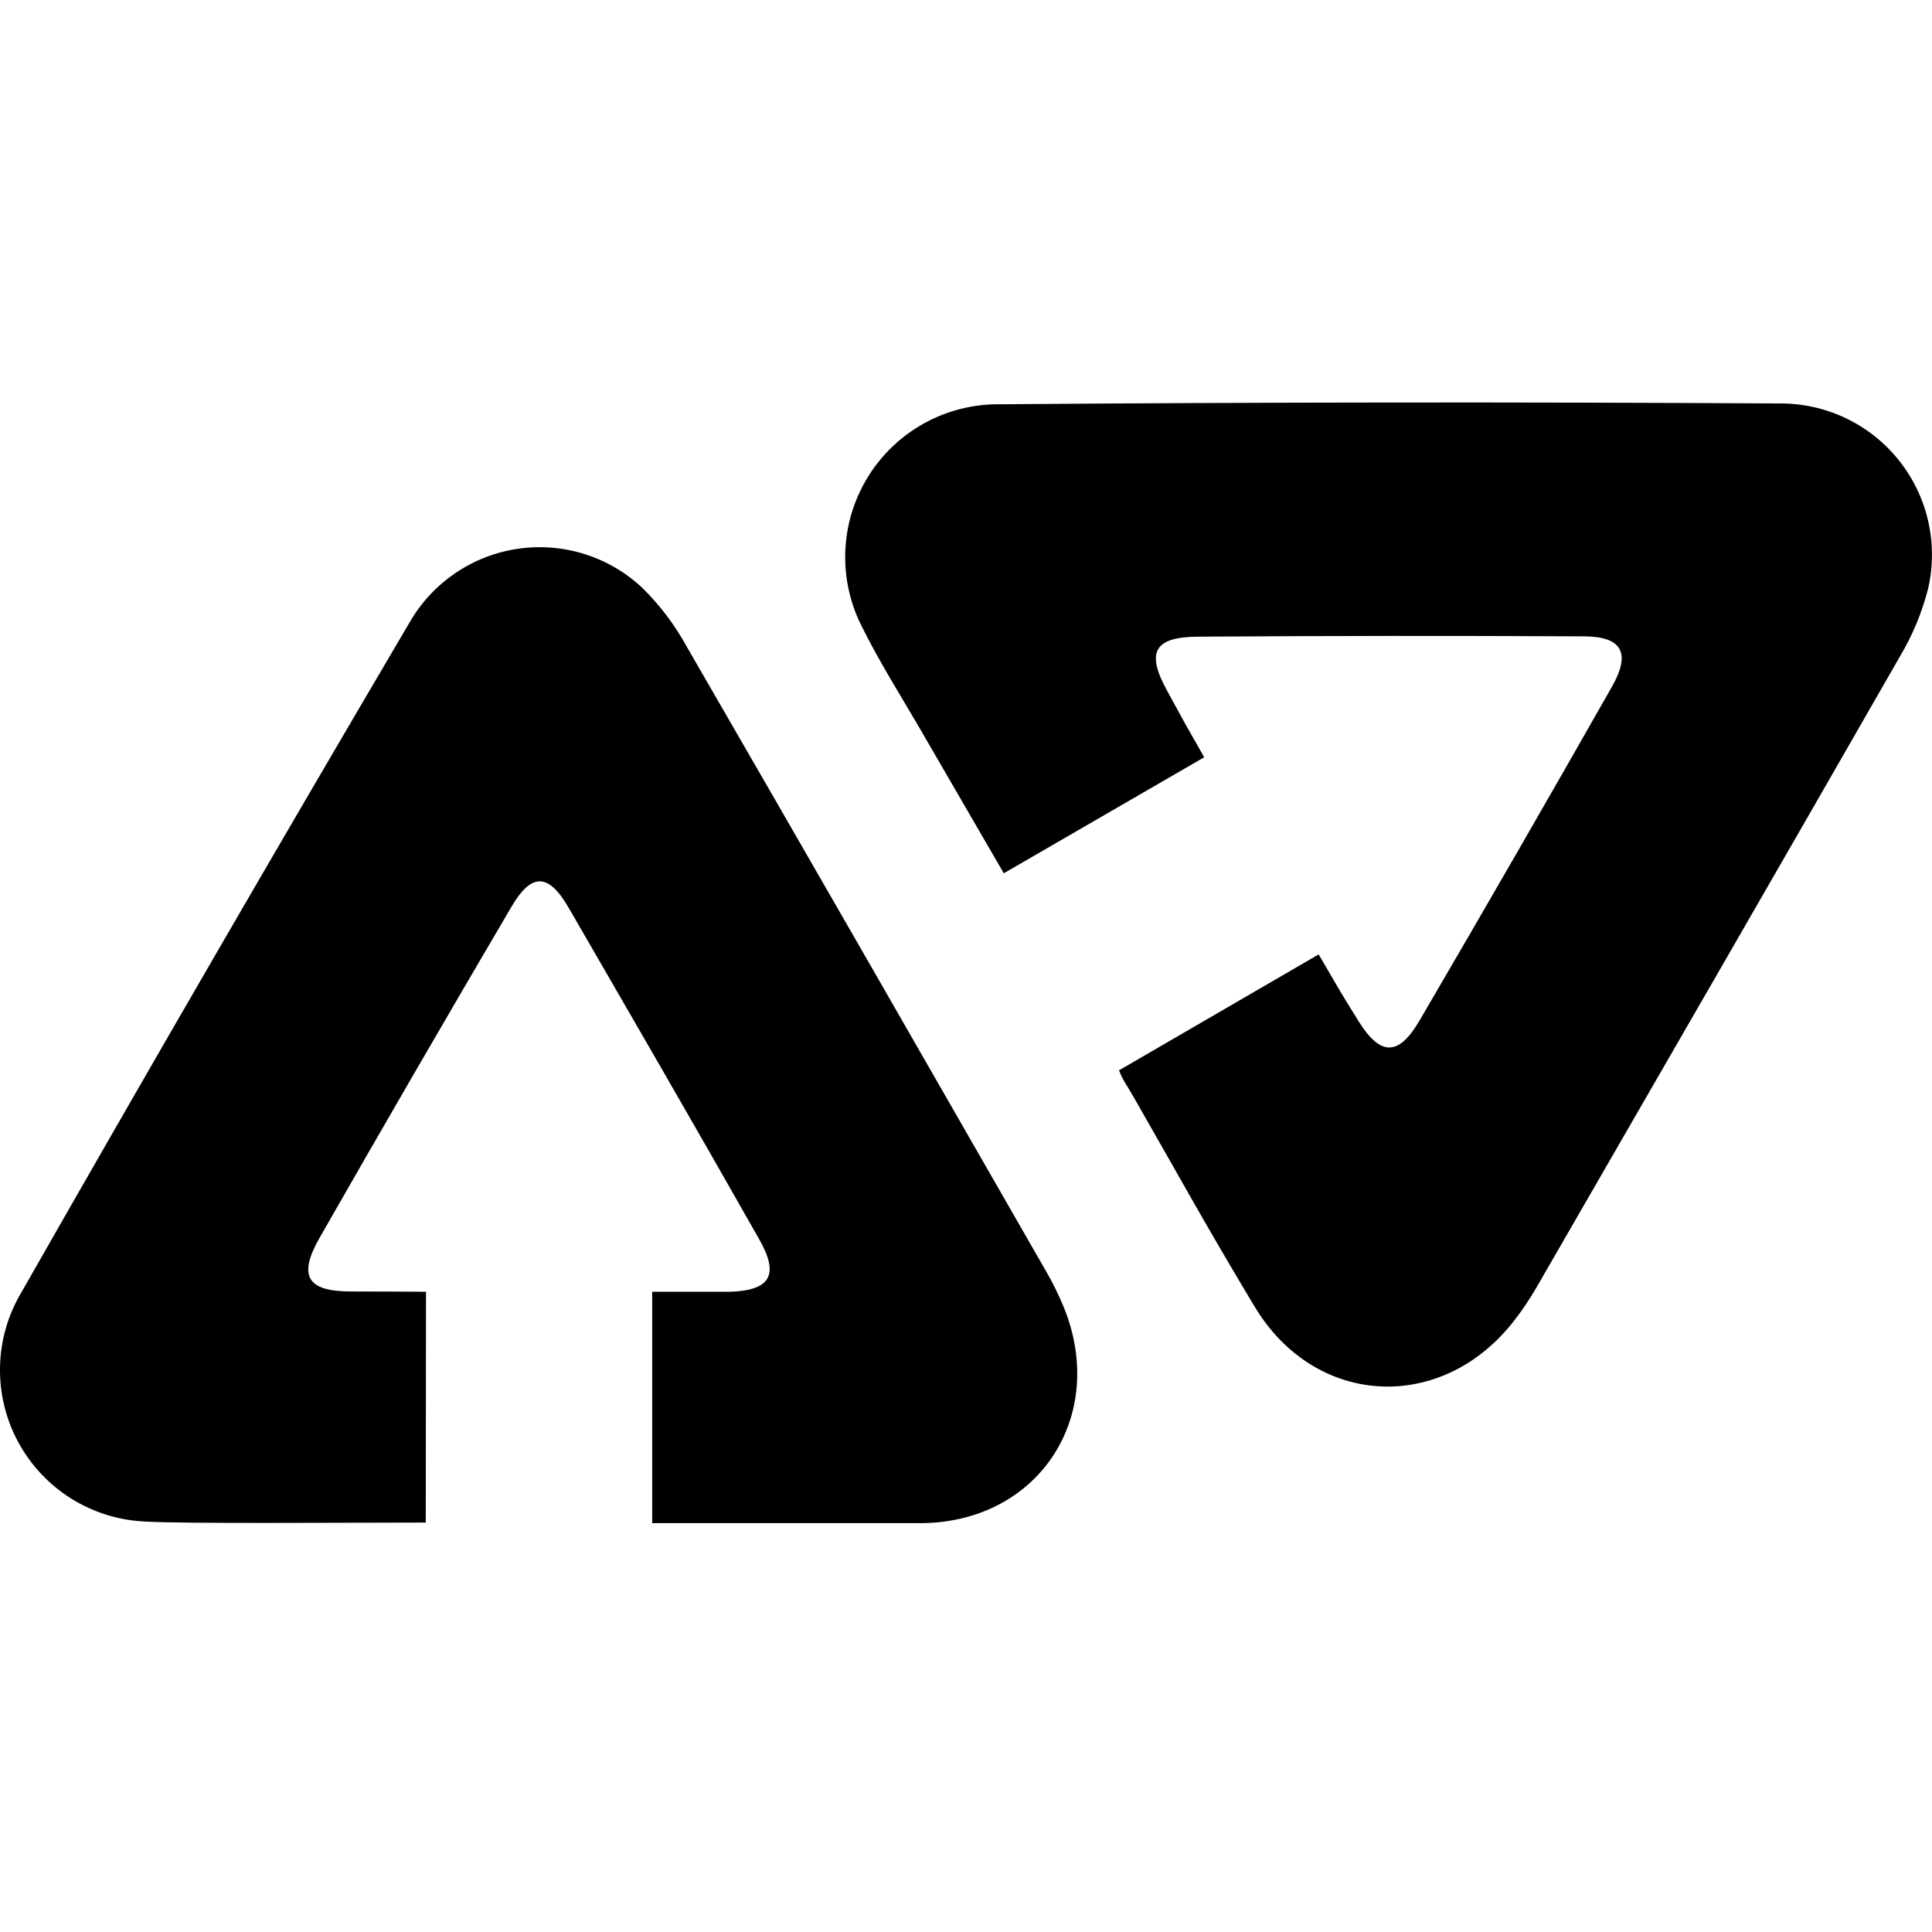
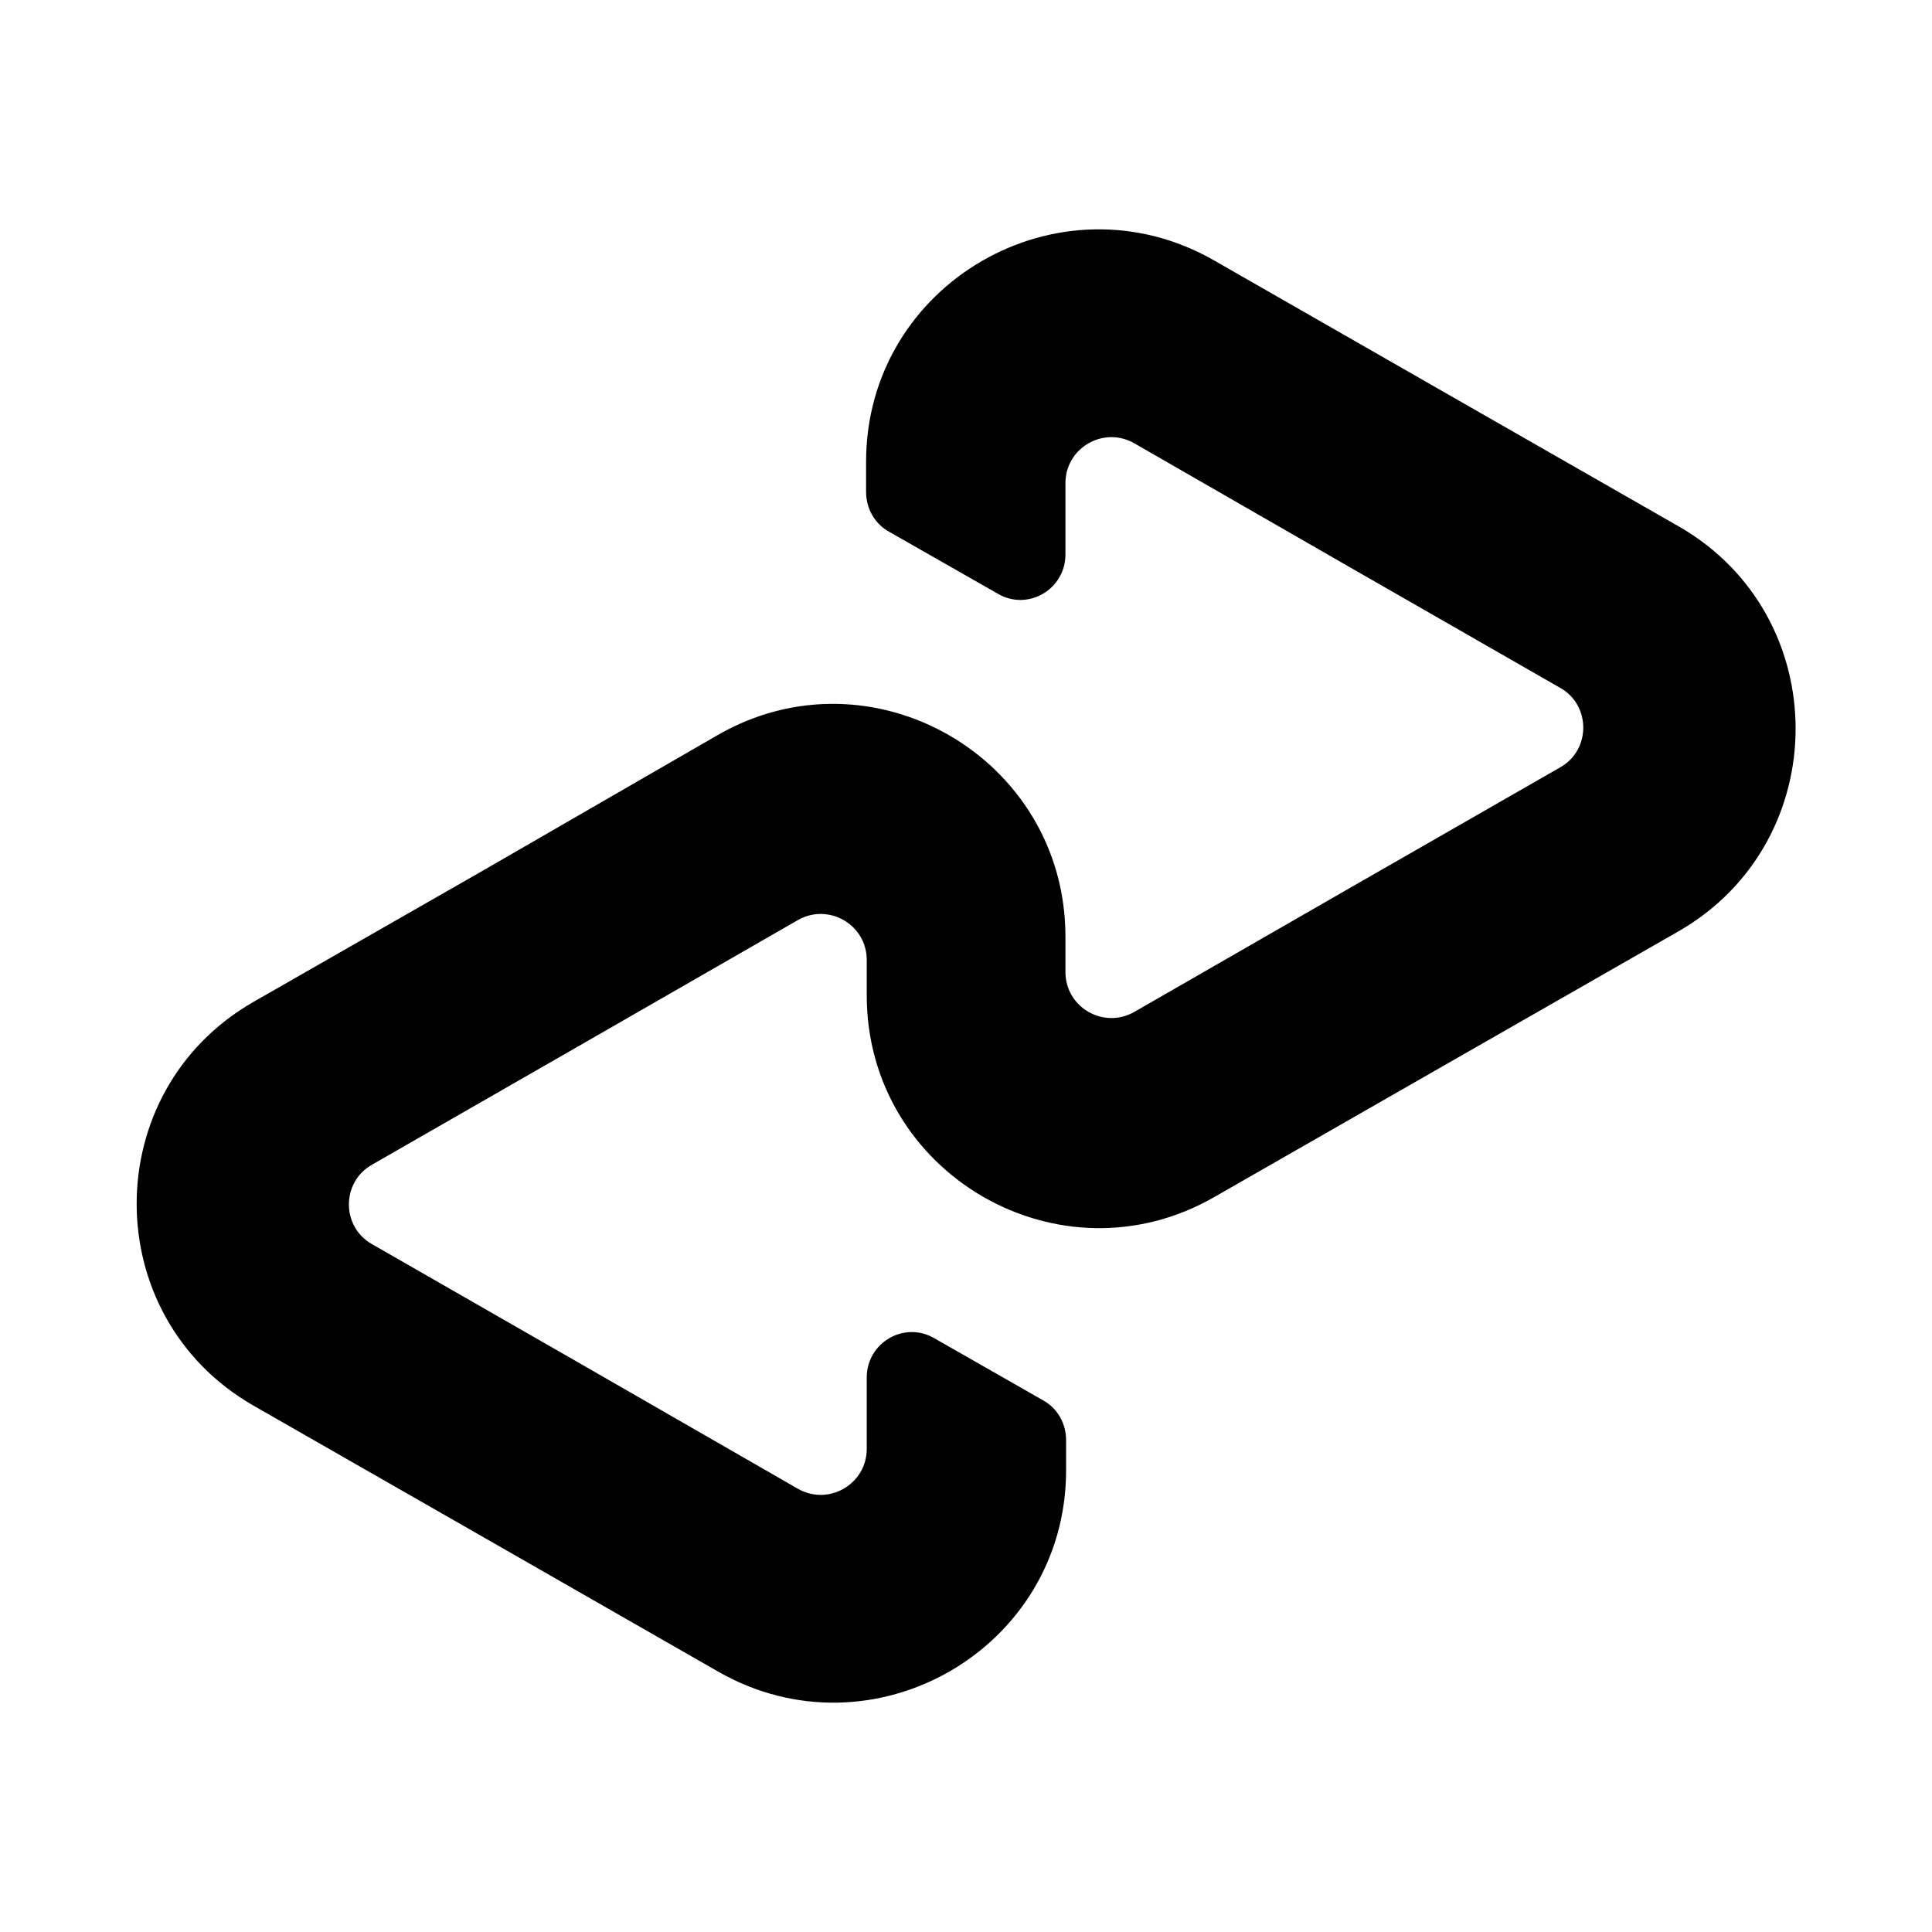
- <svg xmlns="http://www.w3.org/2000/svg" width="24" height="24" viewBox="0 0 24 24">
-   <path fill-rule="evenodd" d="M12.47 10.848v.001l-1.054-1.817c-.237-.407-.49-.807-.7-1.23a1.899 1.899 0 011.708-2.78c3.23-.026 6.46-.029 9.69-.01a1.879 1.879 0 011.838 2.299 3.181 3.181 0 01-.354.85c-1.498 2.614-3.007 5.225-4.513 7.835-.081.14-.173.278-.273.406-.896 1.16-2.472 1.084-3.226-.17-.635-1.057-.909-1.568-1.523-2.638-.05-.09-.114-.17-.162-.298l2.48-1.44c.295.502.222.39.499.835.269.43.494.43.752-.01a388.152 388.152 0 002.393-4.152c.238-.42.123-.622-.35-.624a398.62 398.62 0 00-4.791.004c-.55.003-.65.193-.384.675.25.457.184.34.459.823l-2.489 1.441zm-7.18 8.064v.002c-1.03 0-3.02.016-3.486-.013A1.884 1.884 0 01.268 16.05a683.976 683.976 0 014.82-8.318 1.863 1.863 0 012.887-.433c.219.214.405.46.552.727 1.498 2.59 2.986 5.183 4.474 7.777.081.14.152.286.214.436.546 1.345-.303 2.66-1.753 2.682h-3.36v-2.874h.964c.504-.016.617-.208.367-.649-.781-1.379-1.576-2.75-2.37-4.123-.26-.451-.472-.416-.71-.01a385.621 385.621 0 00-2.384 4.113c-.268.472-.156.665.39.665.537 0 .933.004.933.004l-.003 2.865z" />
+ <svg xmlns="http://www.w3.org/2000/svg" width="32" height="32" viewBox="0 0 32 32" fill="none">
+   <path d="M27.809 8.721L23.987 6.534L20.11 4.314C17.548 2.845 14.345 4.69 14.345 7.65V8.147C14.345 8.423 14.488 8.677 14.731 8.81L16.532 9.837C17.029 10.124 17.647 9.759 17.647 9.185V8.003C17.647 7.418 18.277 7.053 18.785 7.341L22.319 9.373L25.843 11.394C26.351 11.681 26.351 12.421 25.843 12.709L22.319 14.73L18.785 16.762C18.277 17.049 17.647 16.685 17.647 16.099V15.514C17.647 12.554 14.444 10.698 11.882 12.178L8.016 14.41L4.194 16.597C1.62 18.077 1.62 21.799 4.194 23.279L8.016 25.466L11.893 27.686C14.455 29.155 17.658 27.311 17.658 24.35V23.853C17.658 23.577 17.515 23.323 17.272 23.191L15.471 22.163C14.974 21.876 14.356 22.241 14.356 22.815V23.997C14.356 24.582 13.726 24.947 13.218 24.66L9.683 22.627L6.16 20.606C5.652 20.319 5.652 19.579 6.16 19.292L9.683 17.27L13.218 15.238C13.726 14.951 14.356 15.315 14.356 15.901V16.486C14.356 19.446 17.559 21.302 20.121 19.822L23.998 17.602L27.82 15.415C30.383 13.924 30.383 10.201 27.809 8.721Z" fill="#000" />
</svg>
